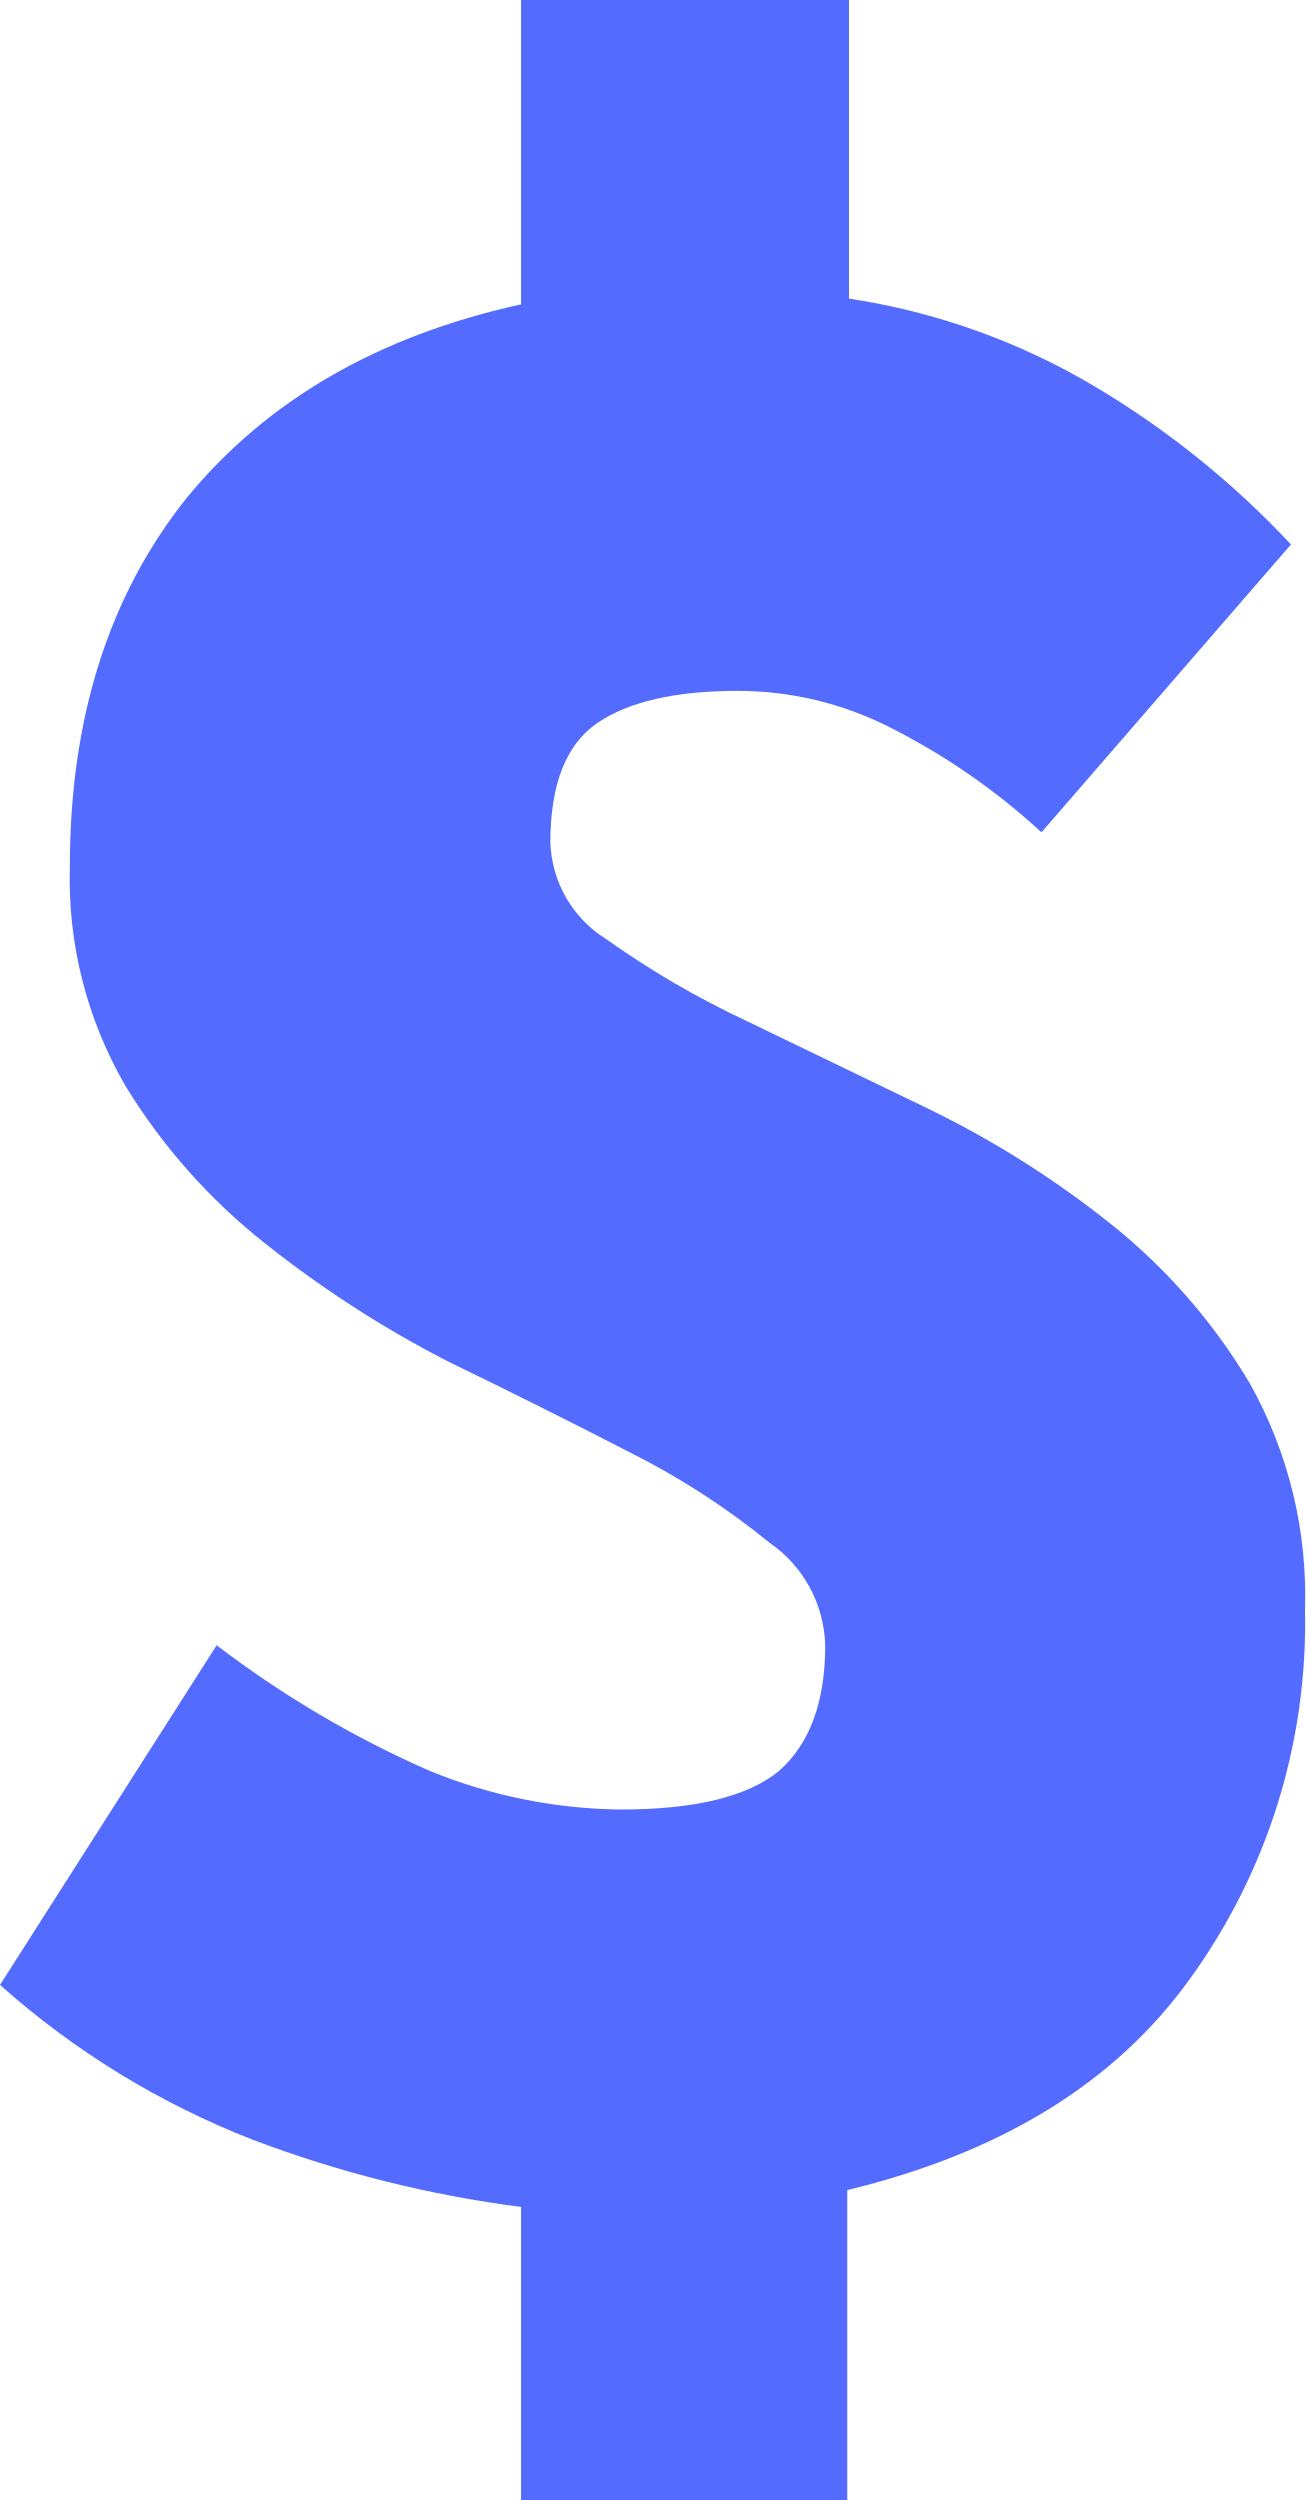
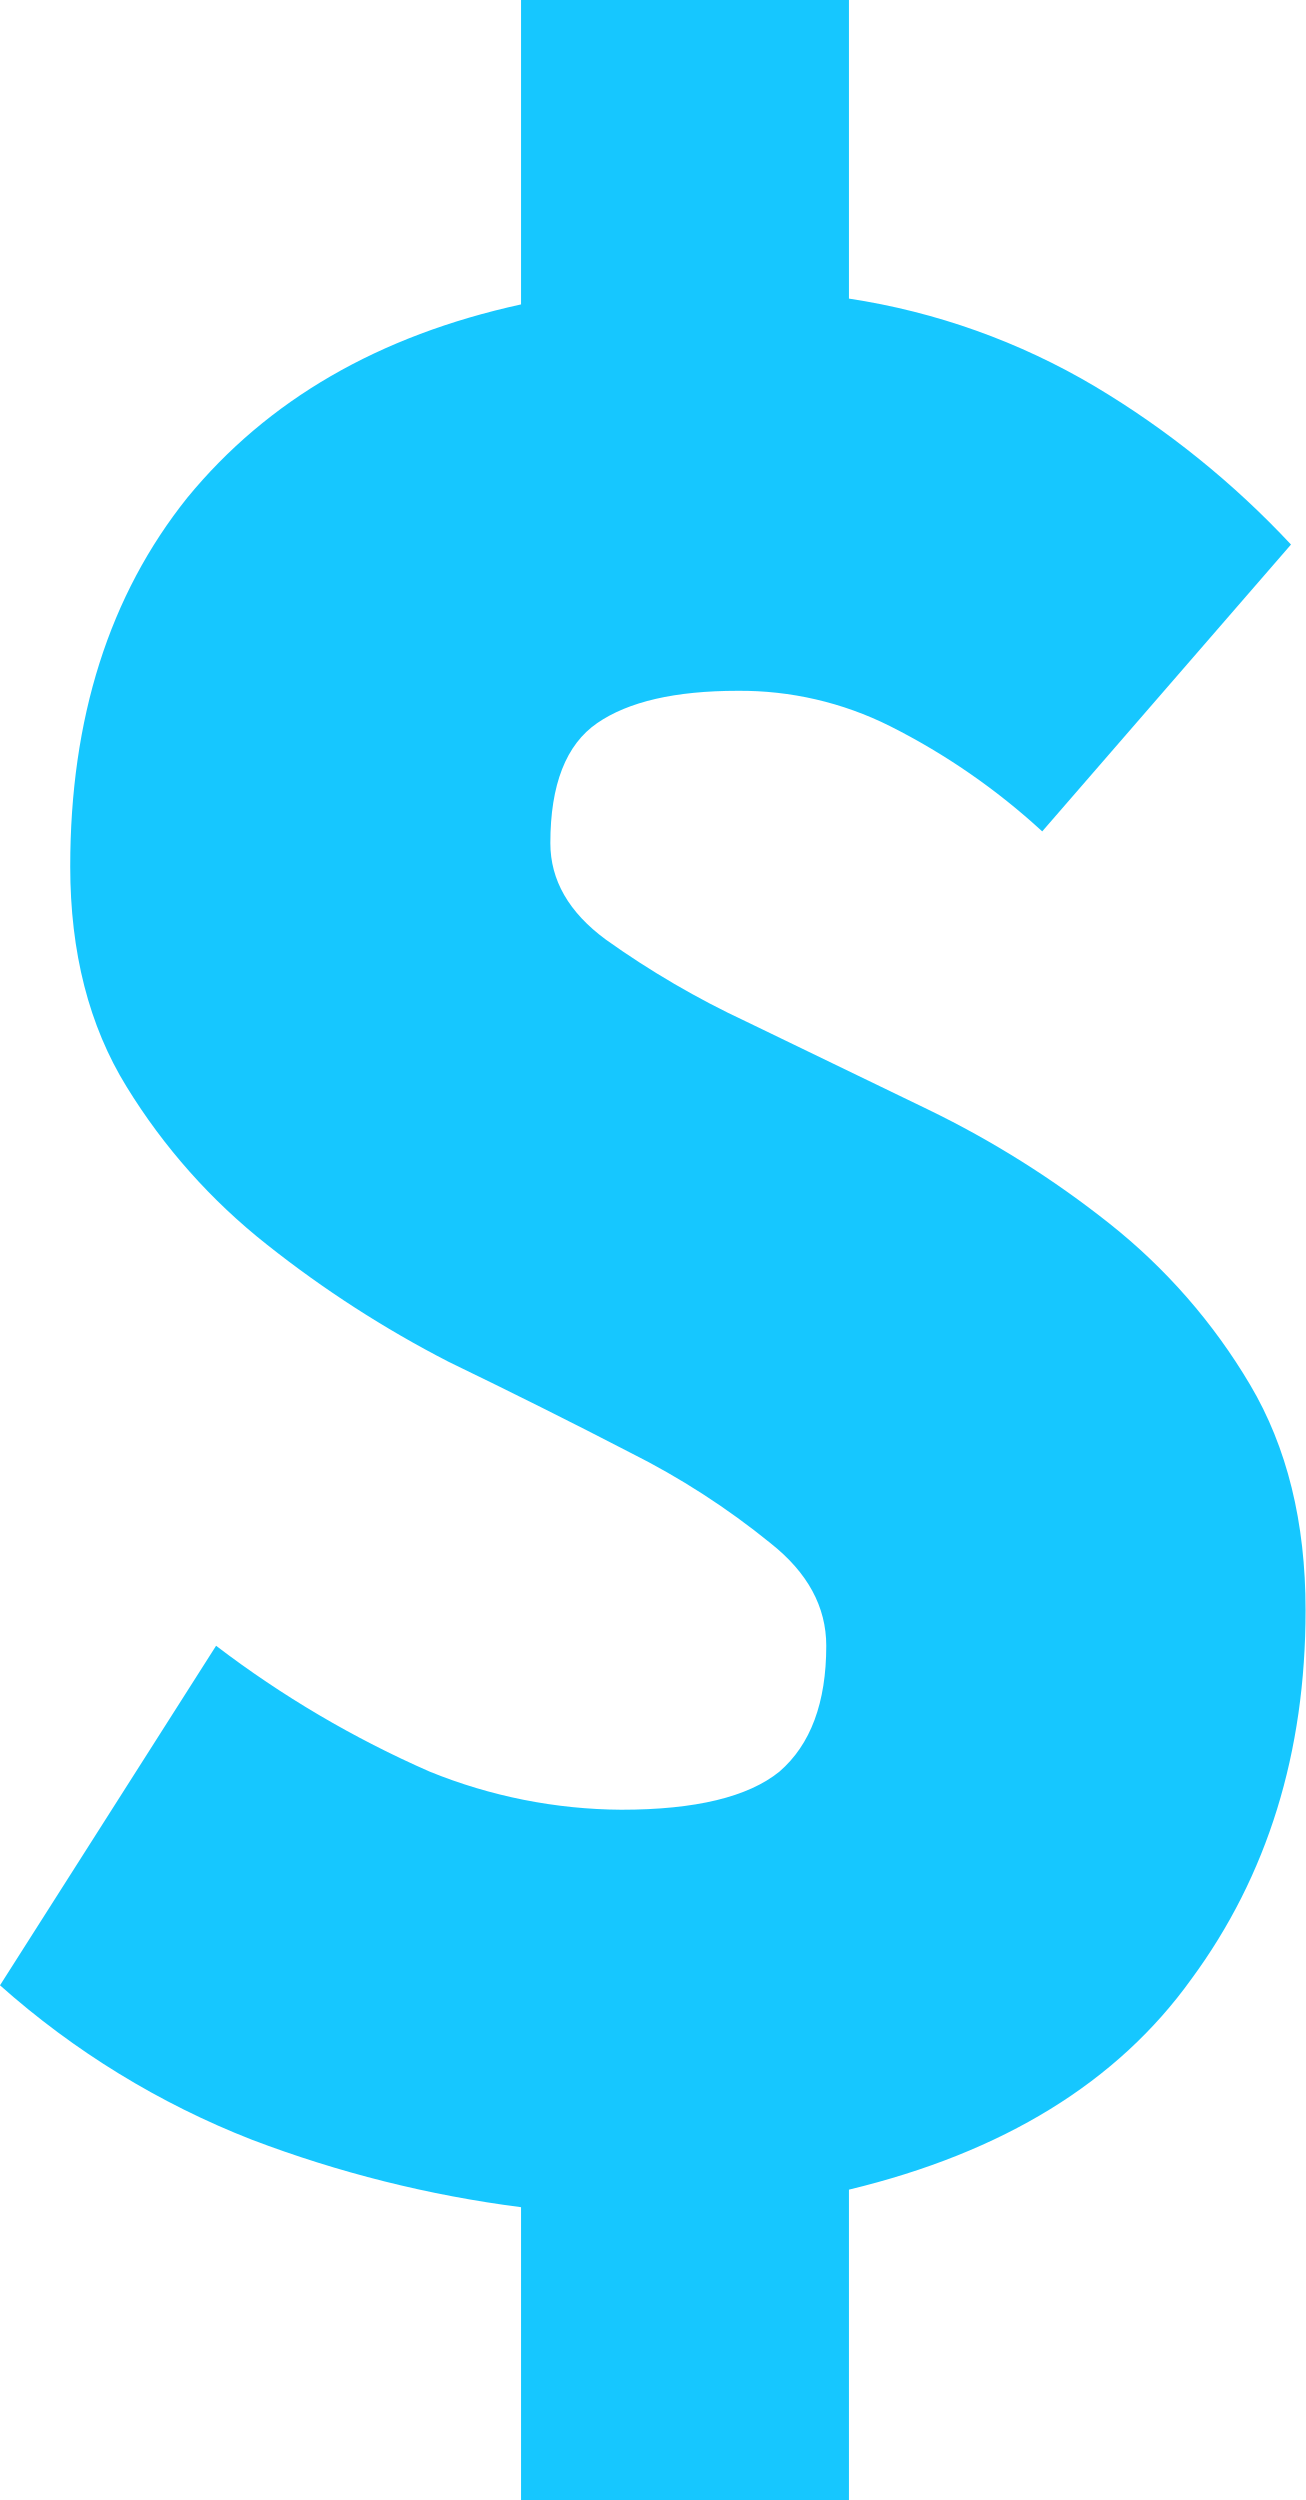
- <svg xmlns="http://www.w3.org/2000/svg" viewBox="0 0 68.04 130.27">
+ <svg xmlns="http://www.w3.org/2000/svg" viewBox="0 0 96.67 185.11">
  <defs>
-     <style>.cls-1{fill:#536cff;}</style>
+     <style>.cls-1{fill:#16c7ff;}</style>
  </defs>
  <g id="Layer_2" data-name="Layer 2">
    <g id="Layer_1-2" data-name="Layer 1">
-       <path class="cls-1" d="M27.15,130.27V115a61.64,61.64,0,0,1-14-3.51A43.61,43.61,0,0,1,0,103.43l11.29-17.7a54.06,54.06,0,0,0,11.13,6.56,27,27,0,0,0,9.92,2q5.79,0,8.24-2C42.2,90.87,43,88.68,43,85.73a6.7,6.7,0,0,0-2.9-5.34,39.64,39.64,0,0,0-7.32-4.73q-4.42-2.28-9.46-4.73a57.61,57.61,0,0,1-9.46-6.1,31.22,31.22,0,0,1-7.32-8.24,21.48,21.48,0,0,1-2.9-11.44q0-11.59,6.1-19.22Q16,18.31,27.15,15.86V0H44.24V15.56a35.39,35.39,0,0,1,12.81,4.58,46.53,46.53,0,0,1,10.22,8.23l-13,15a34.92,34.92,0,0,0-7.94-5.49A17.47,17.47,0,0,0,38.44,36q-4.87,0-7.32,1.68t-2.44,6.25a6.16,6.16,0,0,0,2.9,5,47.18,47.18,0,0,0,7.32,4.27l9.46,4.57a50.89,50.89,0,0,1,9.45,5.95,30.69,30.69,0,0,1,7.33,8.39A22.65,22.65,0,0,1,68,83.9a31.58,31.58,0,0,1-6,19.22q-5.81,8.09-17.85,11v16.17Z" />
+       <path class="cls-1" d="M38.58,185.11V163.43a87.39,87.39,0,0,1-19.94-5A62,62,0,0,1,0,147l16-25.14a77,77,0,0,0,15.82,9.32A38.26,38.26,0,0,0,46,134q8.23,0,11.71-2.82,3.47-3,3.47-9.32c0-2.89-1.38-5.42-4.12-7.59a56.85,56.85,0,0,0-10.41-6.72q-6.29-3.26-13.44-6.72a81.94,81.94,0,0,1-13.44-8.67,44.57,44.57,0,0,1-10.4-11.7Q5.2,73.7,5.2,64.16q0-16.47,8.67-27.31Q22.77,26,38.58,22.54V0H62.86V22.11a50.5,50.5,0,0,1,18.21,6.5A66.36,66.36,0,0,1,95.59,40.32L77.17,61.56a49.53,49.53,0,0,0-11.28-7.8,24.74,24.74,0,0,0-11.27-2.61q-6.93,0-10.4,2.39t-3.47,8.89c0,2.74,1.37,5.13,4.12,7.15a65.87,65.87,0,0,0,10.4,6.07l13.44,6.5A72.41,72.41,0,0,1,82.15,90.6a43.44,43.44,0,0,1,10.41,11.93q4.11,6.93,4.11,16.69,0,15.83-8.45,27.31Q80,158,62.86,162.13v23Z" />
    </g>
  </g>
</svg>
